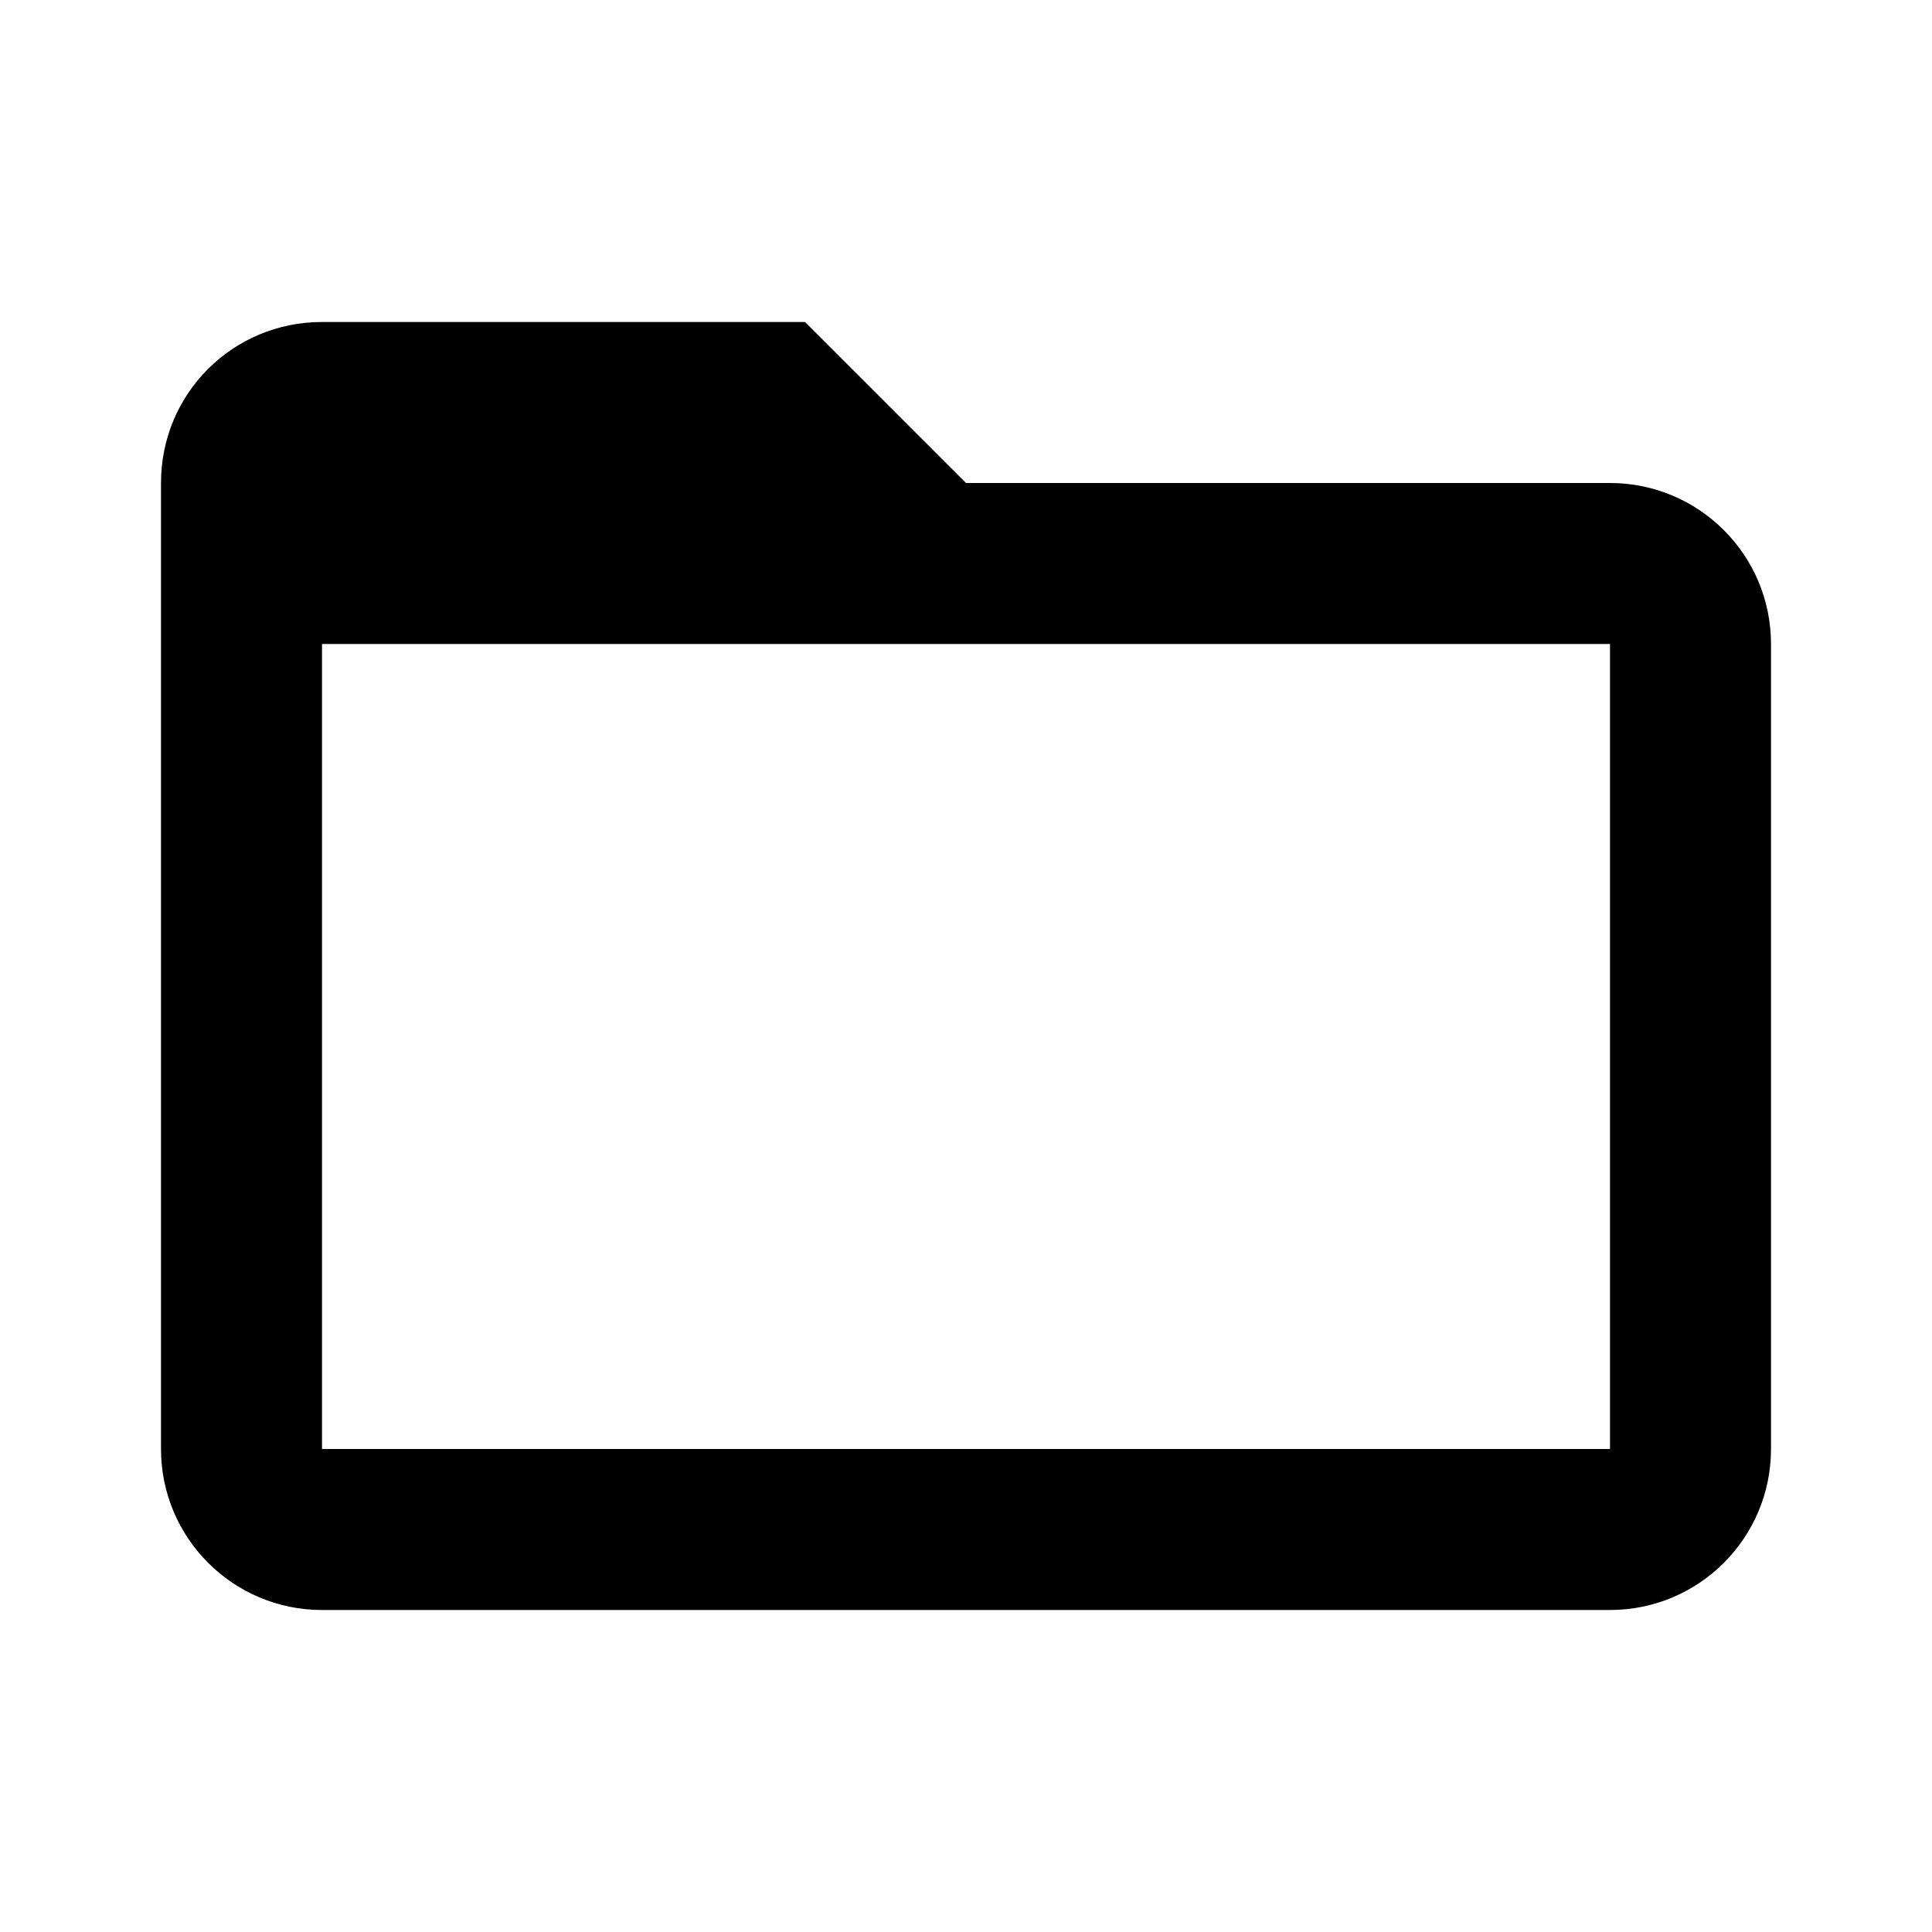
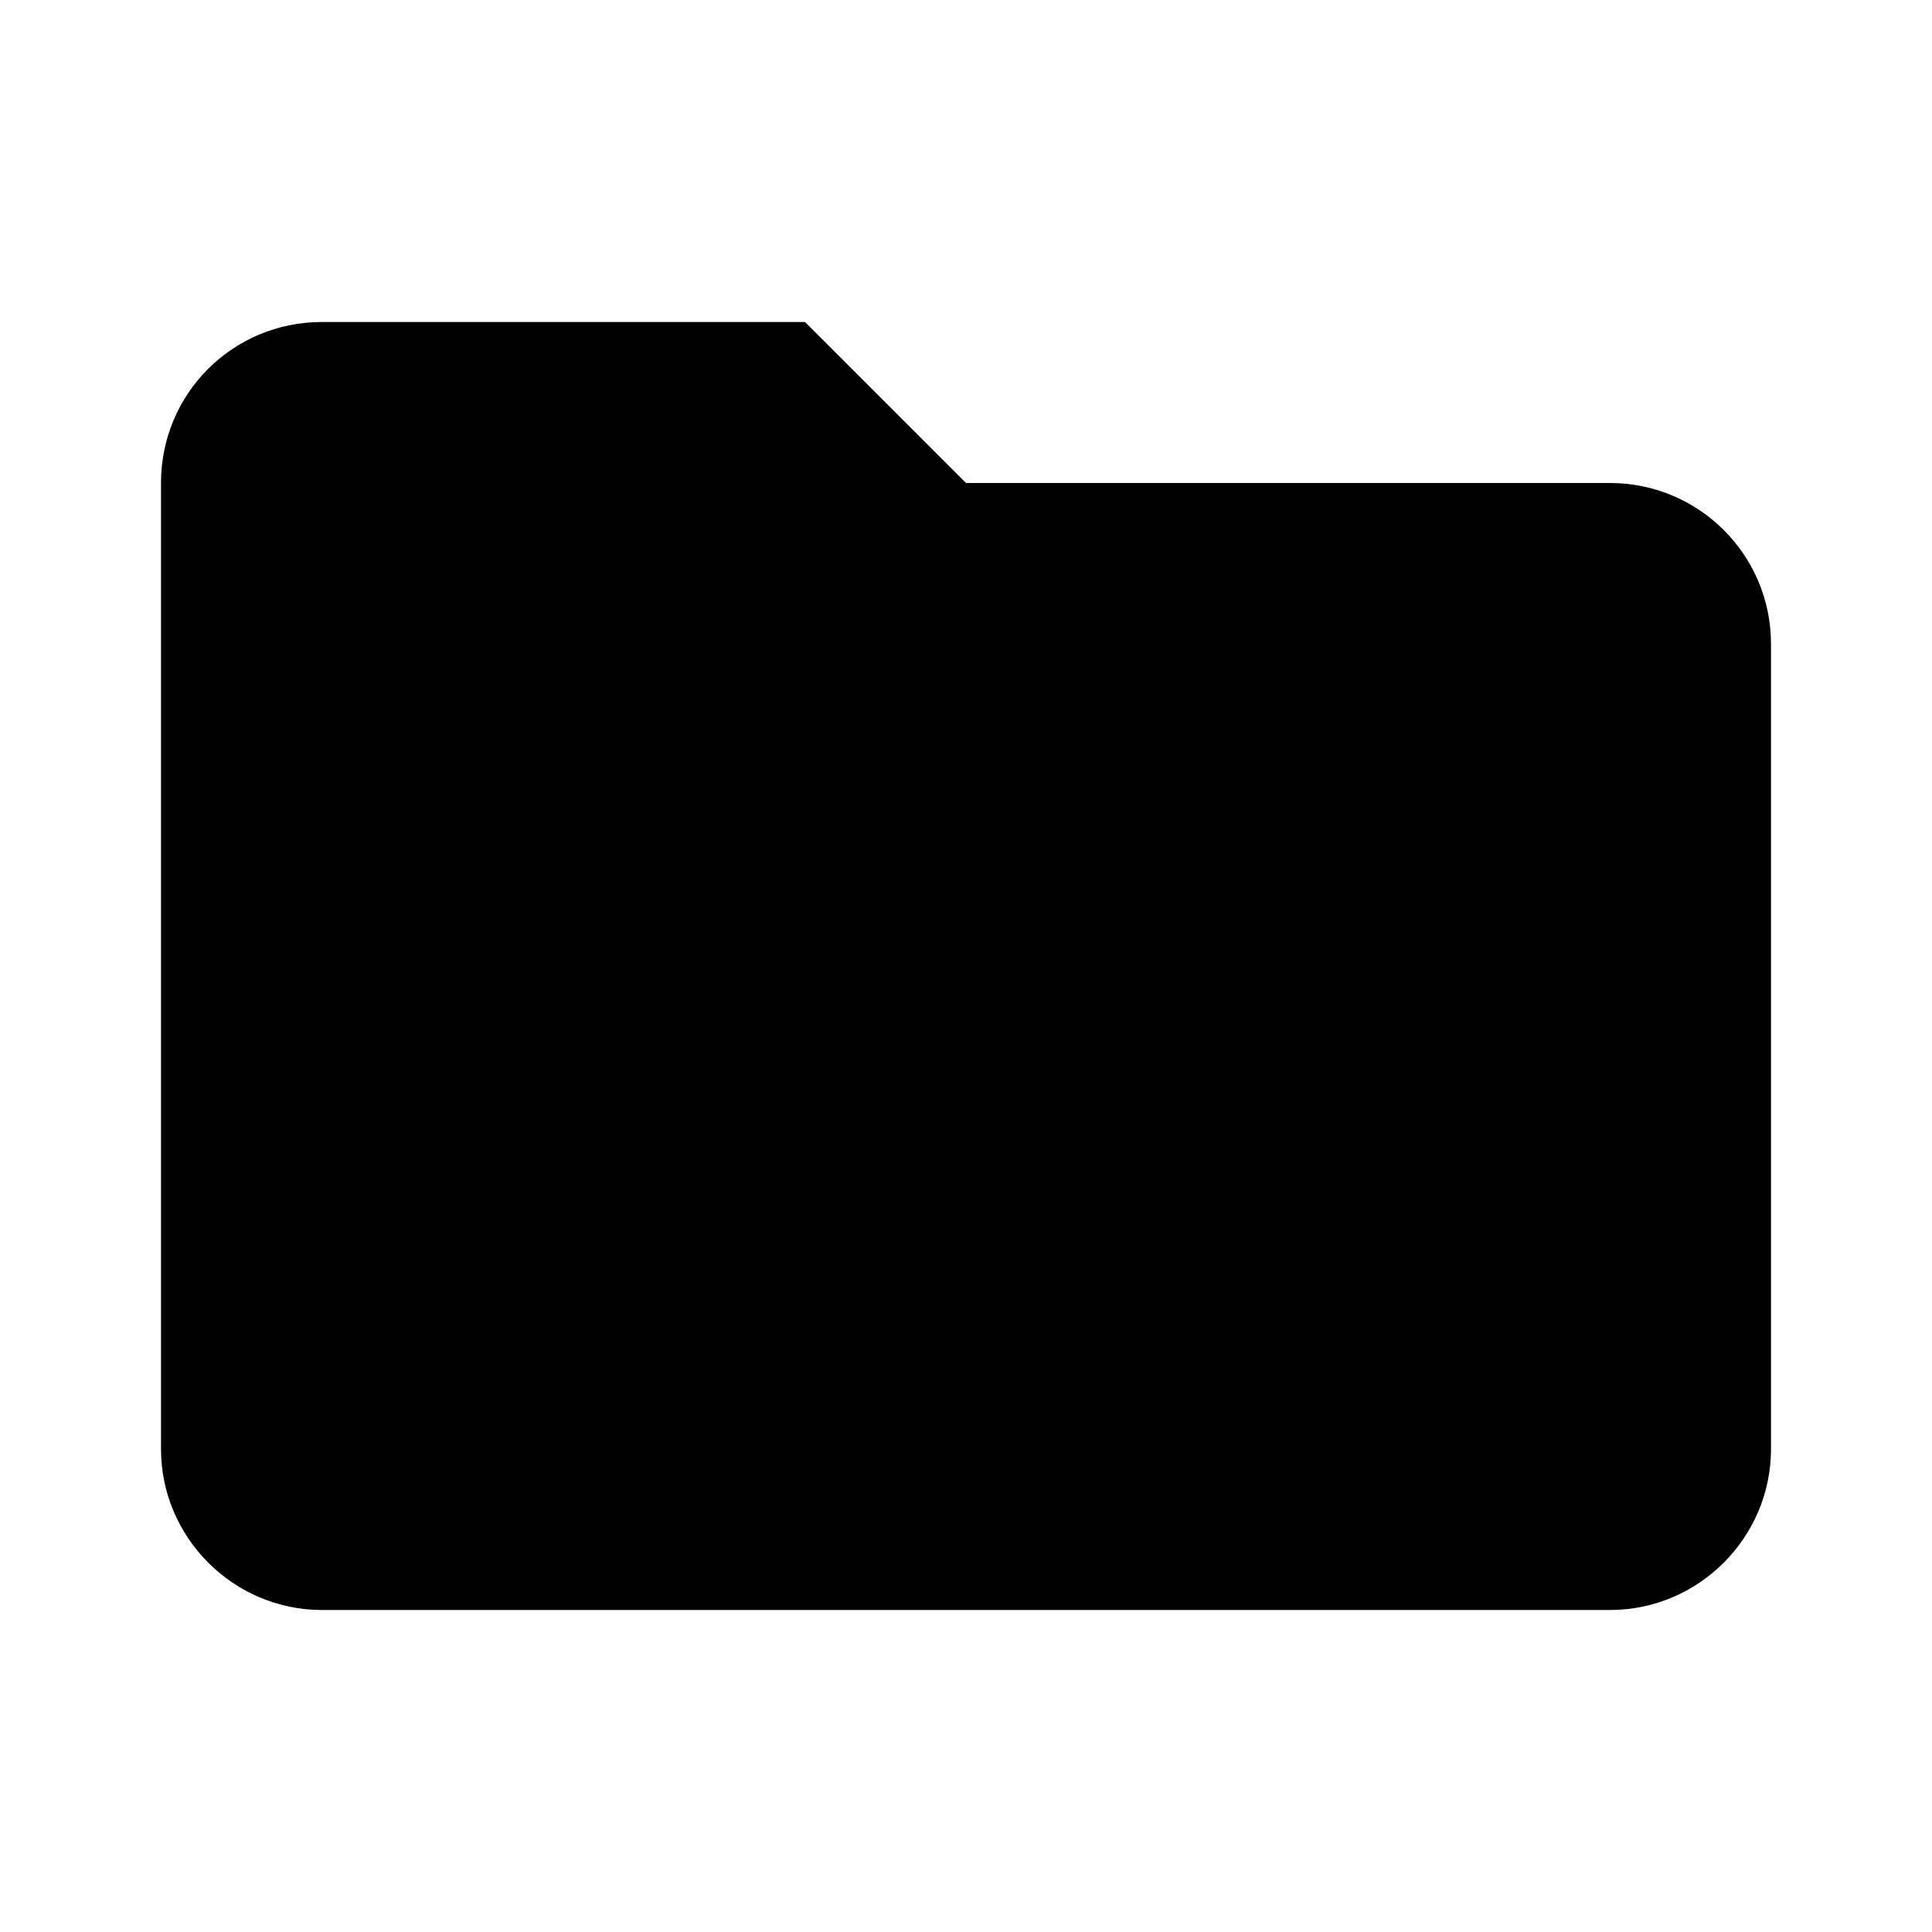
<svg xmlns="http://www.w3.org/2000/svg" version="1.1" width="24" height="24" viewBox="0 0 24 24">
-   <path d="M20,18H4V8H20M20,6H12L10,4H4C2.89,4 2,4.89 2,6V18A2,2 0 0,0 4,20H20A2,2 0 0,0 22,18V8C22,6.89 21.1,6 20,6Z" />
+   <path d="M10,4H4C2.89,4 2,4.89 2,6V18C2,19.1 2.9,20 4,20H20C21.1,20 22,19.1 22,18V8C22,6.89 21.1,6 20,6H12L10,4Z" />
</svg>
